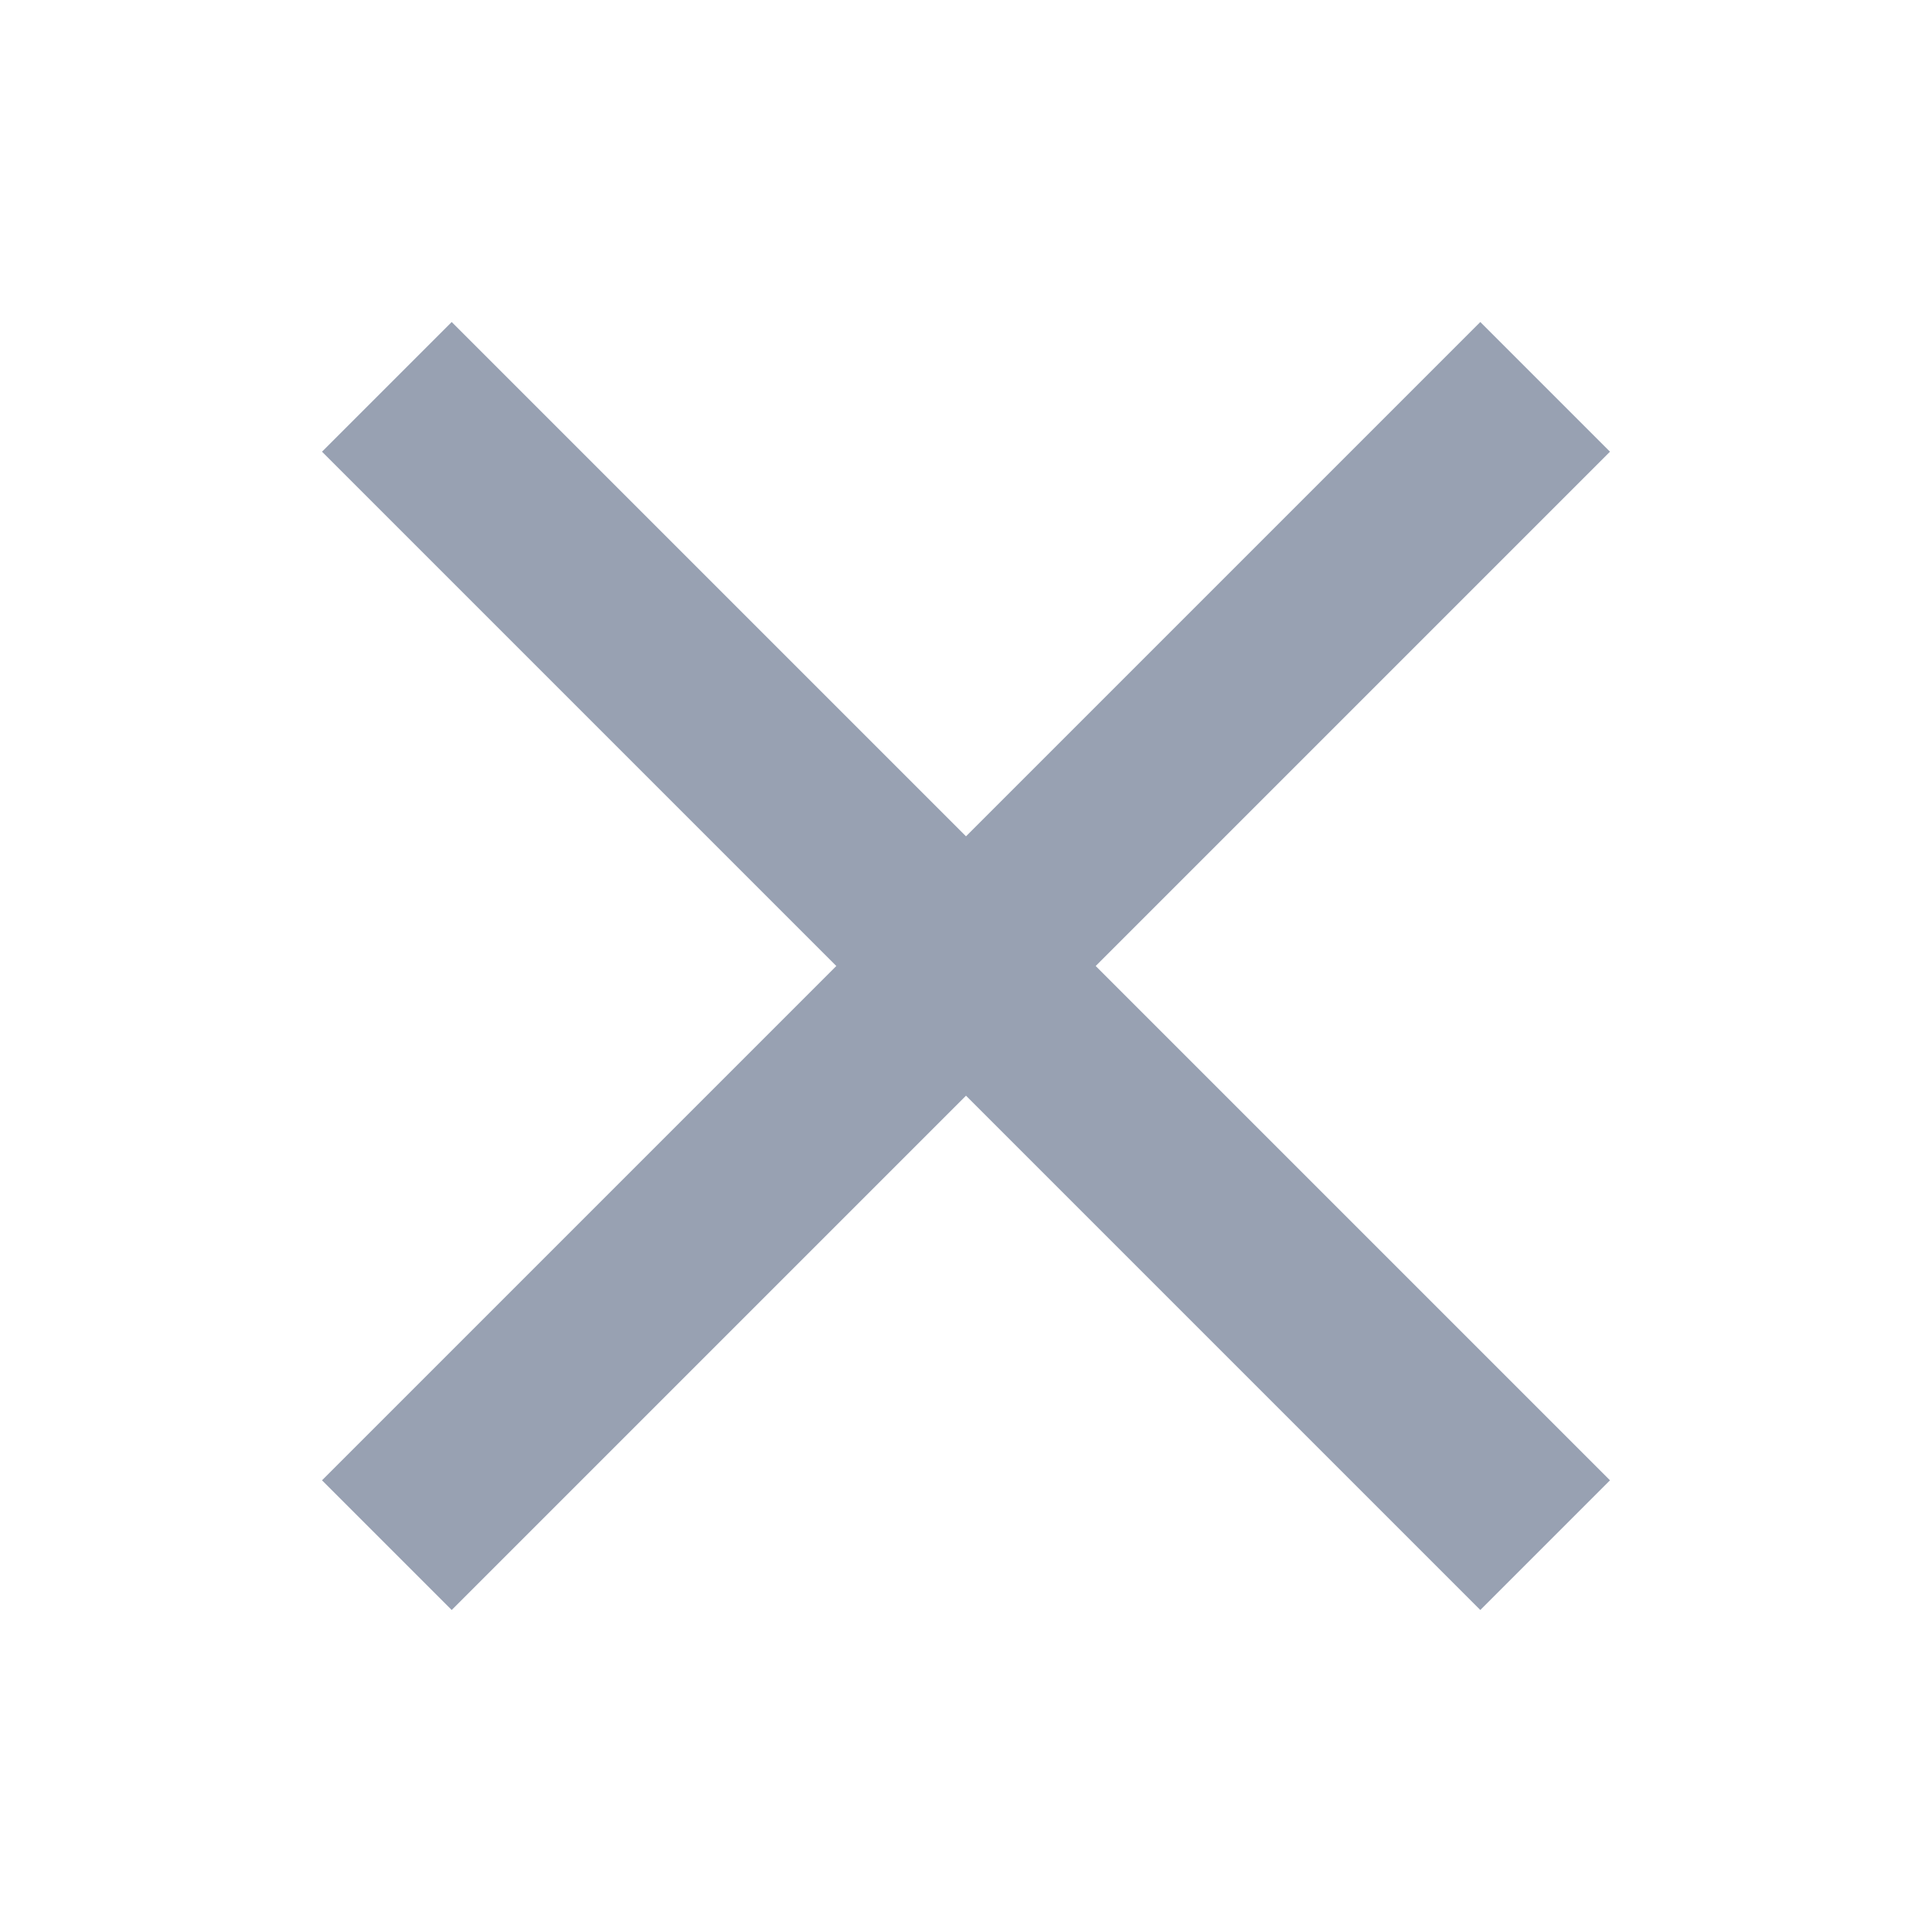
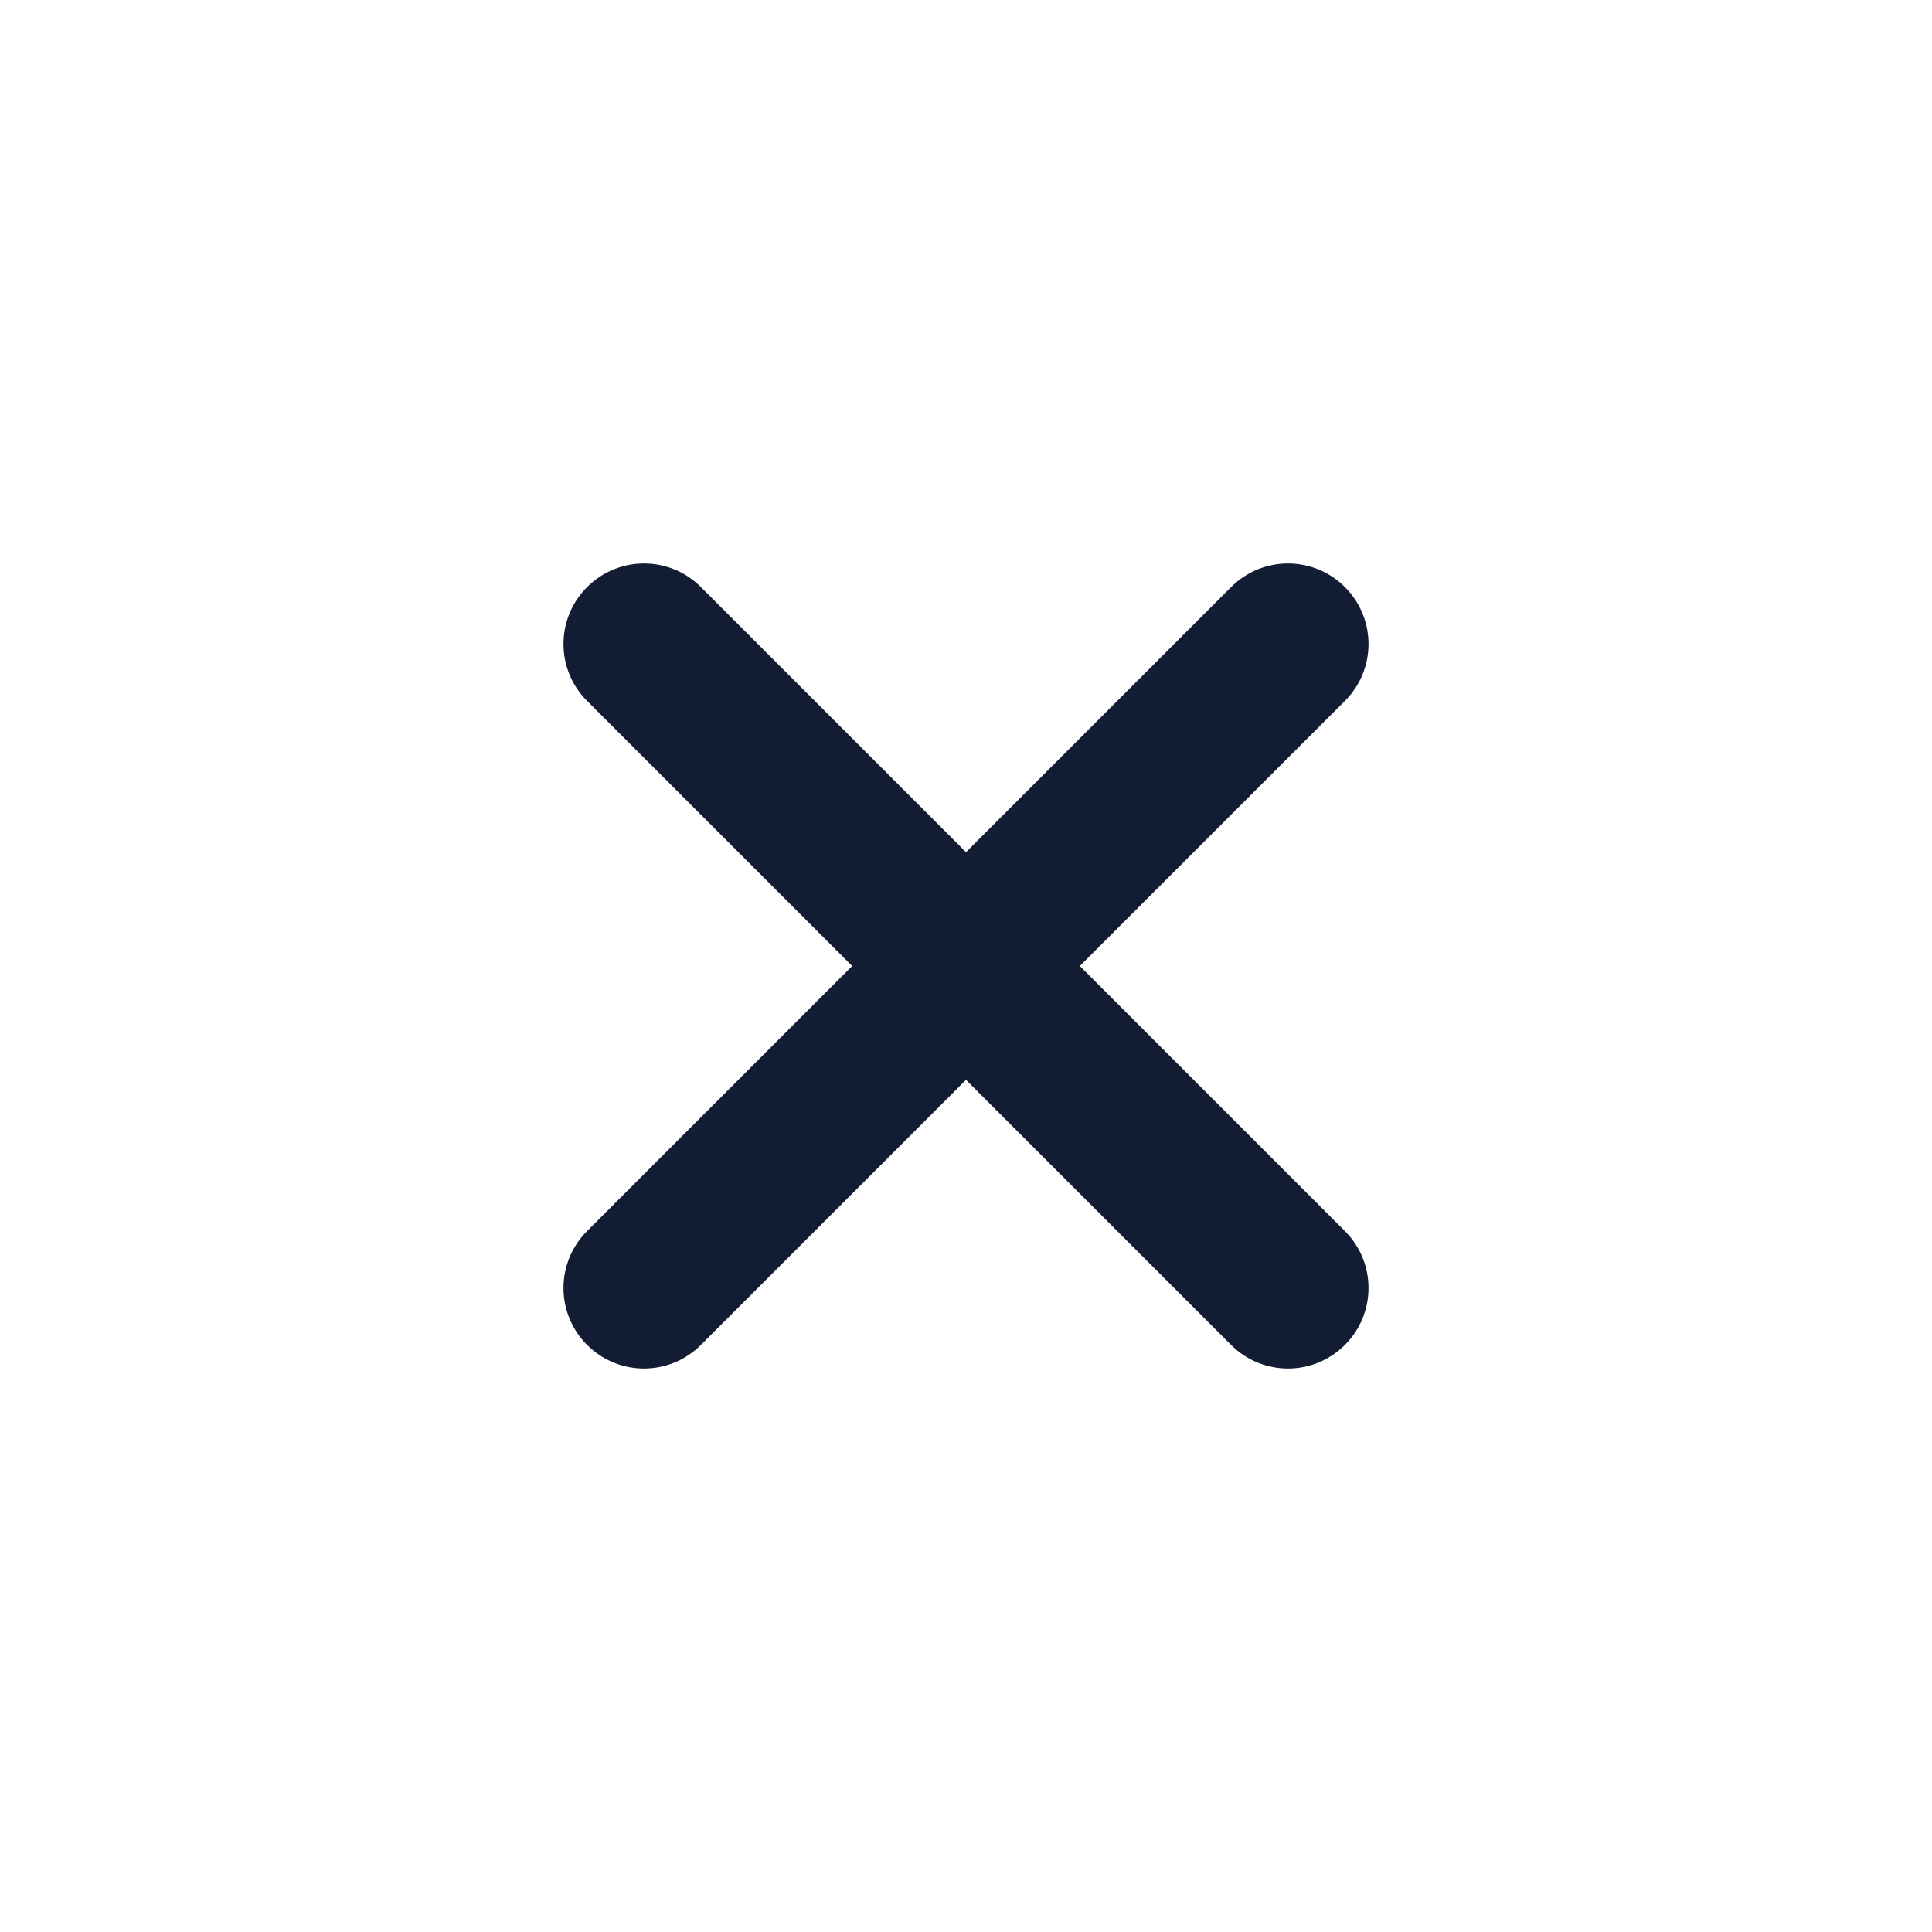
<svg xmlns="http://www.w3.org/2000/svg" width="24" height="24" viewBox="0 0 24 24" fill="none">
-   <path d="M20 5.611L18.389 4L12 10.389L5.611 4L4 5.611L10.389 12L4 18.389L5.611 20L12 13.611L18.389 20L20 18.389L13.611 12L20 5.611Z" fill="#98A1B2" />
+   <path fill-rule="evenodd" clip-rule="evenodd" d="M8.707 7.293C8.317 6.902 7.683 6.902 7.293 7.293C6.902 7.683 6.902 8.317 7.293 8.707L10.586 12L7.293 15.293C6.902 15.683 6.902 16.317 7.293 16.707C7.683 17.098 8.317 17.098 8.707 16.707L12 13.414L15.293 16.707C15.683 17.098 16.317 17.098 16.707 16.707C17.098 16.317 17.098 15.683 16.707 15.293L13.414 12L16.707 8.707C17.098 8.317 17.098 7.683 16.707 7.293C16.317 6.902 15.683 6.902 15.293 7.293L12 10.586L8.707 7.293Z" fill="#121D33" />
</svg>
